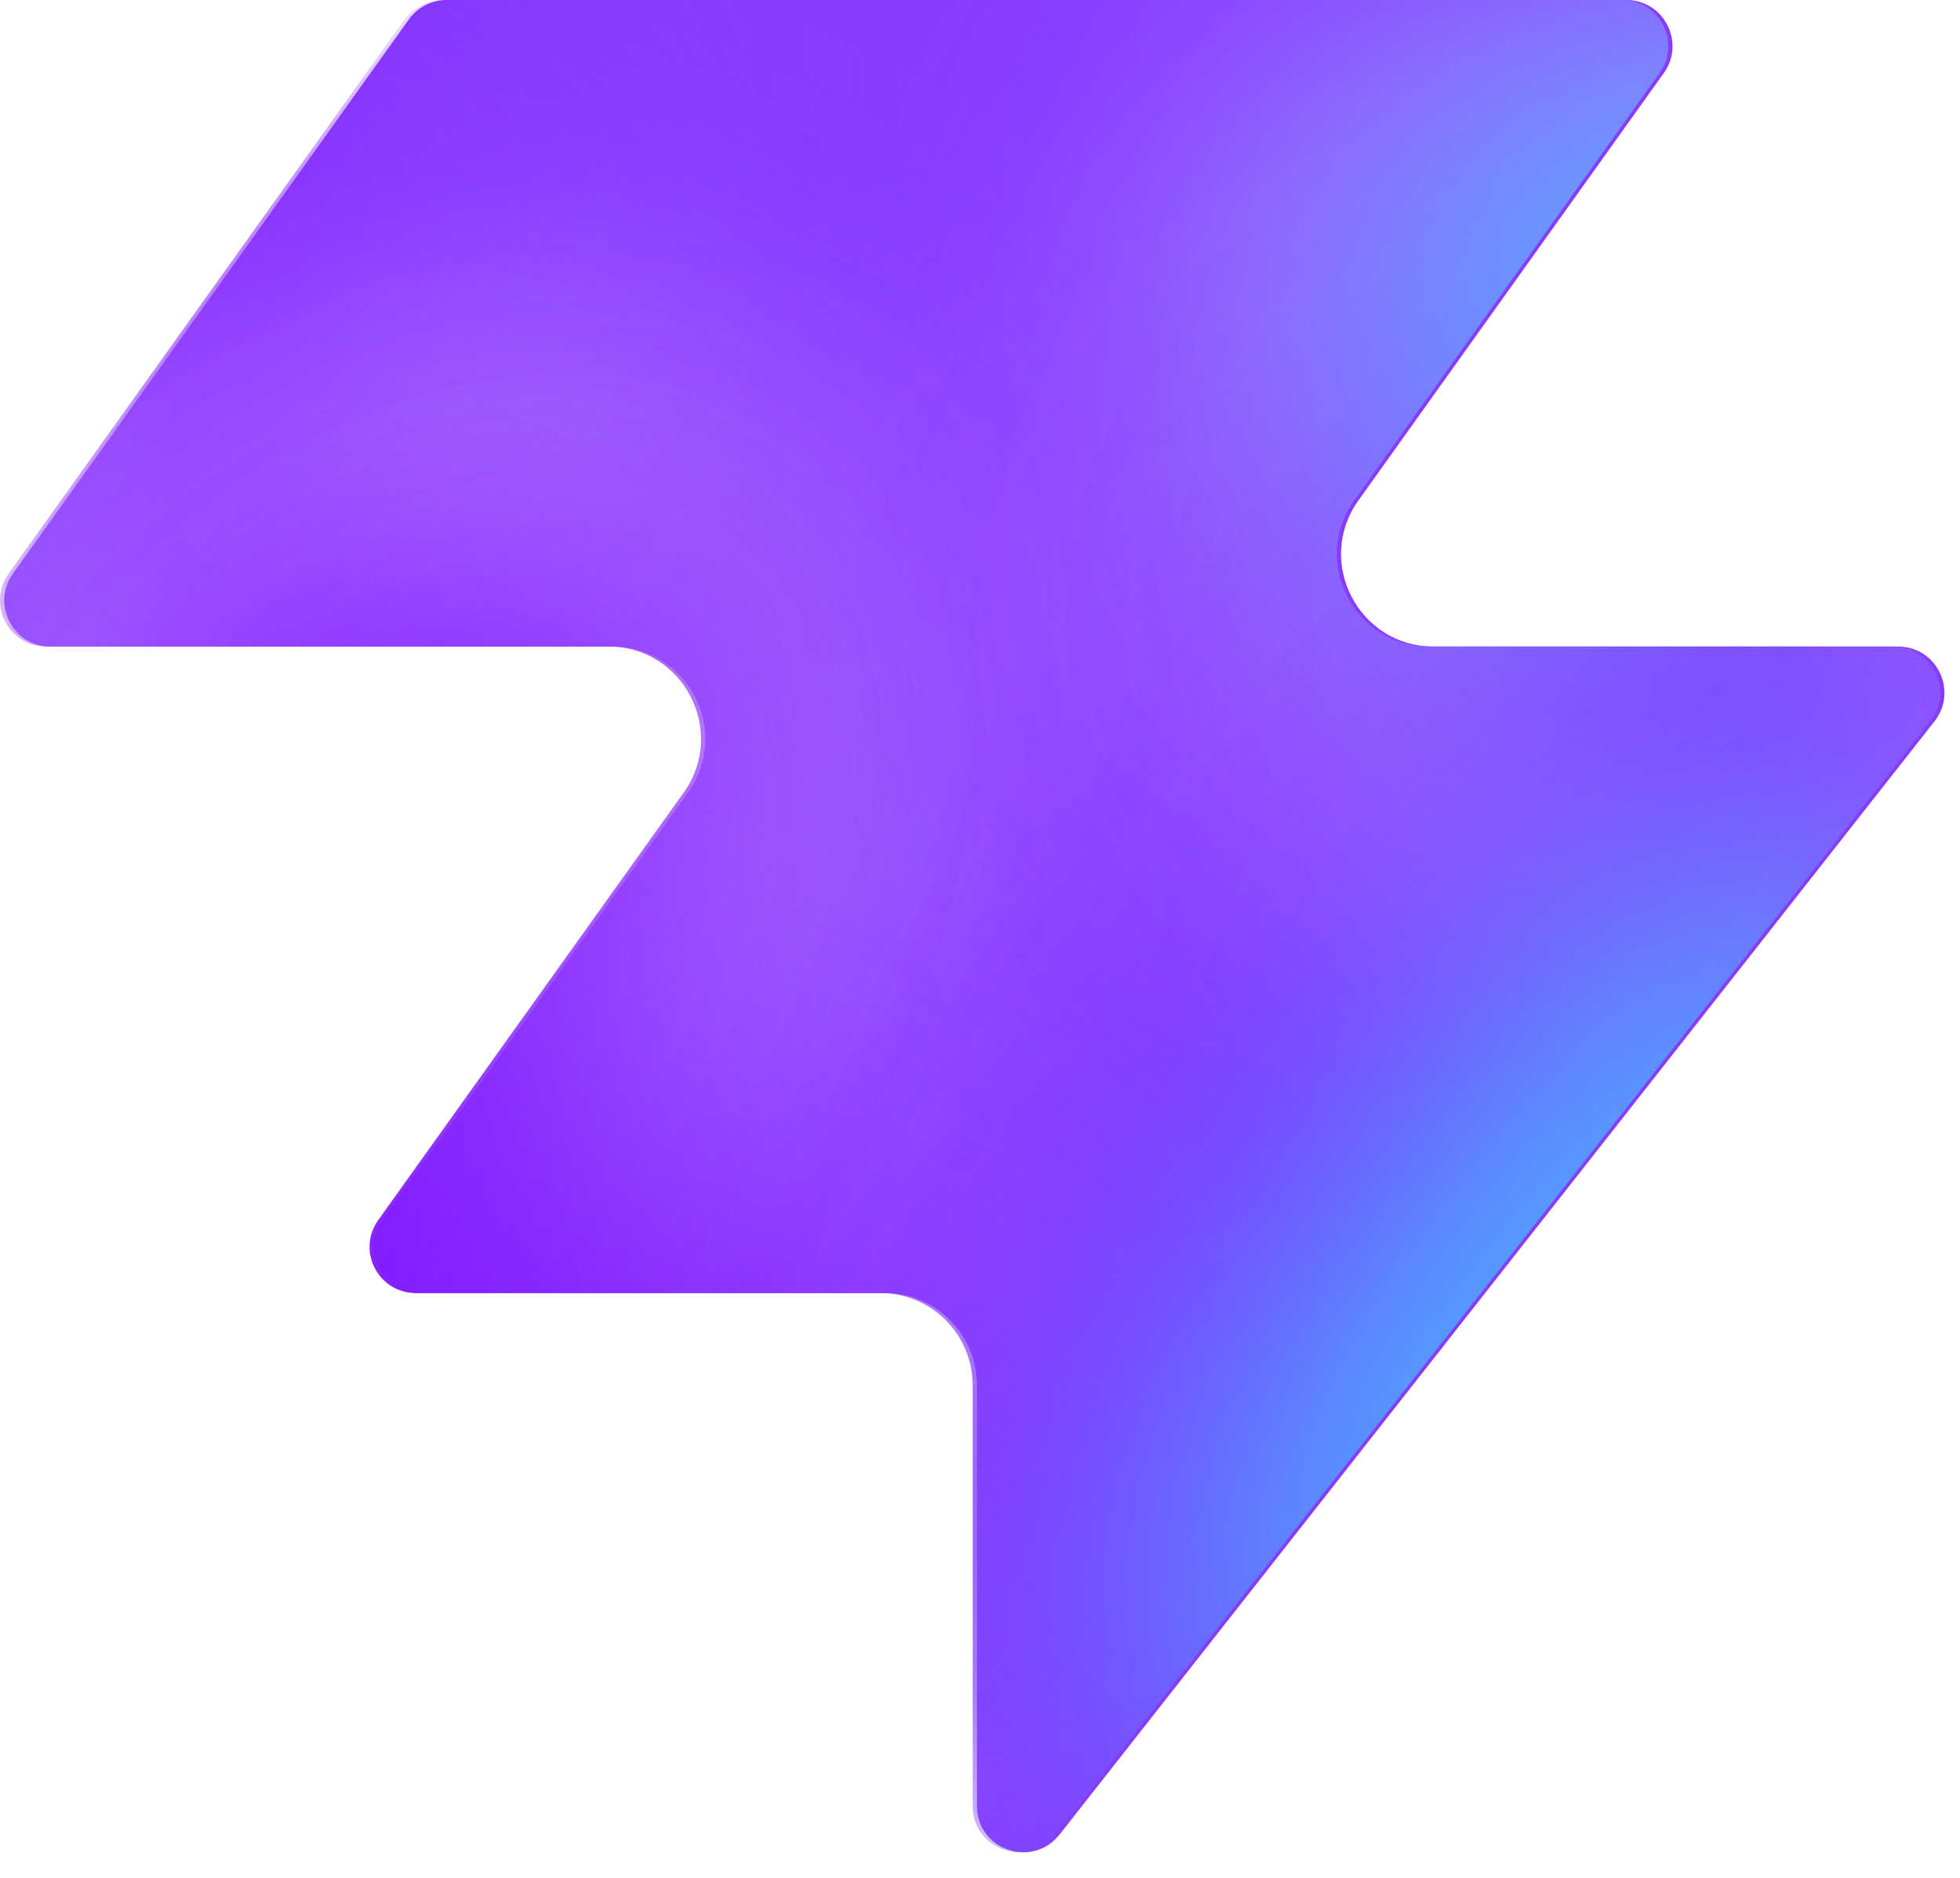
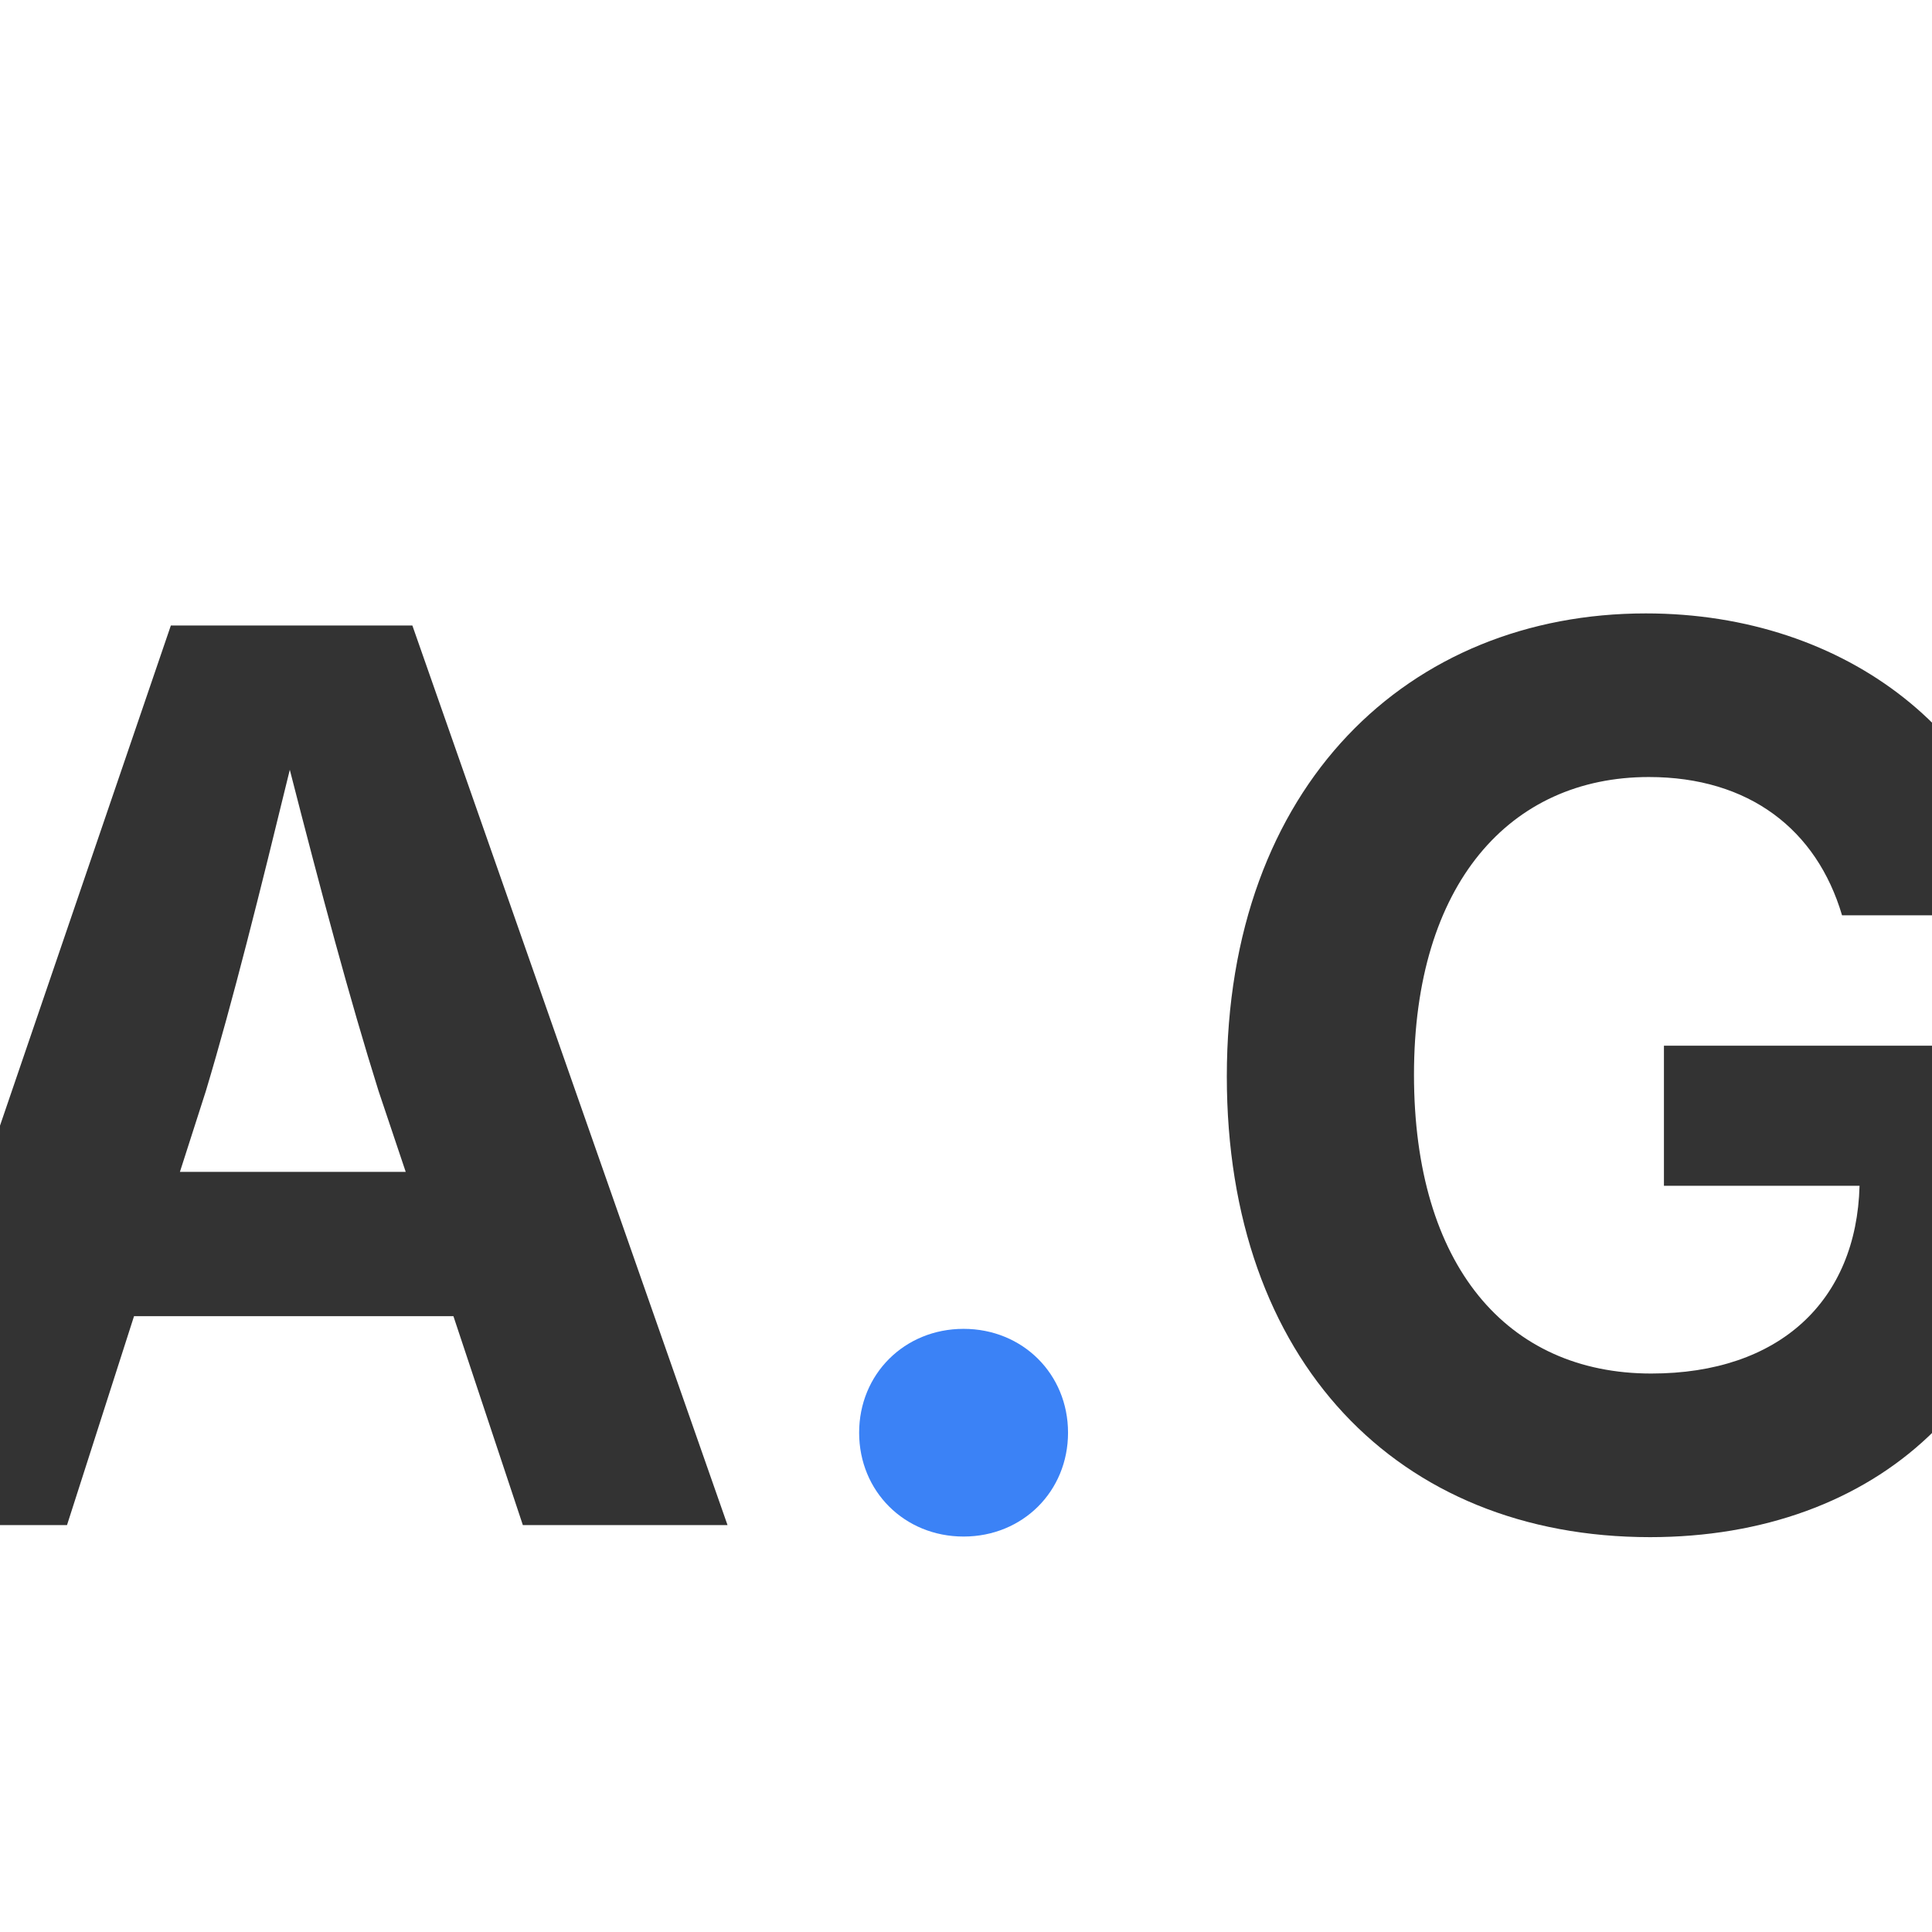
- <svg xmlns="http://www.w3.org/2000/svg" width="48" height="46" fill="none" viewBox="0 0 48 46">
-   <path fill="#863bff" d="M25.946 44.938c-.664.845-2.021.375-2.021-.698V33.937a2.26 2.26 0 0 0-2.262-2.262H10.287c-.92 0-1.456-1.04-.92-1.788l7.48-10.471c1.07-1.497 0-3.578-1.842-3.578H1.237c-.92 0-1.456-1.04-.92-1.788L10.013.474c.214-.297.556-.474.92-.474h28.894c.92 0 1.456 1.04.92 1.788l-7.48 10.471c-1.07 1.498 0 3.579 1.842 3.579h11.377c.943 0 1.473 1.088.89 1.83L25.947 44.94z" style="fill:#863bff;fill:color(display-p3 .525 .23 1);fill-opacity:1" />
-   <mask id="a" width="48" height="46" x="0" y="0" maskUnits="userSpaceOnUse" style="mask-type:alpha">
-     <path fill="#000" d="M25.842 44.938c-.664.844-2.021.375-2.021-.698V33.937a2.26 2.26 0 0 0-2.262-2.262H10.183c-.92 0-1.456-1.04-.92-1.788l7.48-10.471c1.07-1.498 0-3.579-1.842-3.579H1.133c-.92 0-1.456-1.04-.92-1.787L9.91.473c.214-.297.556-.474.92-.474h28.894c.92 0 1.456 1.04.92 1.788l-7.48 10.471c-1.07 1.498 0 3.578 1.842 3.578h11.377c.943 0 1.473 1.088.89 1.832L25.843 44.94z" style="fill:#000;fill-opacity:1" />
-   </mask>
-   <g mask="url(#a)">
-     <g filter="url(#b)">
-       <ellipse cx="5.508" cy="14.704" fill="#ede6ff" rx="5.508" ry="14.704" style="fill:#ede6ff;fill:color(display-p3 .927 .903 1);fill-opacity:1" transform="matrix(.00324 1 1 -.00324 -4.47 31.516)" />
-     </g>
-     <g filter="url(#c)">
-       <ellipse cx="10.399" cy="29.851" fill="#ede6ff" rx="10.399" ry="29.851" style="fill:#ede6ff;fill:color(display-p3 .927 .903 1);fill-opacity:1" transform="matrix(.00324 1 1 -.00324 -39.328 7.883)" />
-     </g>
-     <g filter="url(#d)">
-       <ellipse cx="5.508" cy="30.487" fill="#7e14ff" rx="5.508" ry="30.487" style="fill:#7e14ff;fill:color(display-p3 .492 .077 1);fill-opacity:1" transform="rotate(89.814 -25.913 -14.639)scale(1 -1)" />
-     </g>
-     <g filter="url(#e)">
-       <ellipse cx="5.508" cy="30.599" fill="#7e14ff" rx="5.508" ry="30.599" style="fill:#7e14ff;fill:color(display-p3 .492 .077 1);fill-opacity:1" transform="rotate(89.814 -32.644 -3.334)scale(1 -1)" />
-     </g>
-     <g filter="url(#f)">
-       <ellipse cx="5.508" cy="30.599" fill="#7e14ff" rx="5.508" ry="30.599" style="fill:#7e14ff;fill:color(display-p3 .492 .077 1);fill-opacity:1" transform="matrix(.00324 1 1 -.00324 -34.34 30.47)" />
-     </g>
-     <g filter="url(#g)">
-       <ellipse cx="14.072" cy="22.078" fill="#ede6ff" rx="14.072" ry="22.078" style="fill:#ede6ff;fill:color(display-p3 .927 .903 1);fill-opacity:1" transform="rotate(93.35 24.506 48.493)scale(-1 1)" />
-     </g>
-     <g filter="url(#h)">
-       <ellipse cx="3.47" cy="21.501" fill="#7e14ff" rx="3.47" ry="21.501" style="fill:#7e14ff;fill:color(display-p3 .492 .077 1);fill-opacity:1" transform="rotate(89.009 28.708 47.59)scale(-1 1)" />
-     </g>
-     <g filter="url(#i)">
-       <ellipse cx="3.47" cy="21.501" fill="#7e14ff" rx="3.47" ry="21.501" style="fill:#7e14ff;fill:color(display-p3 .492 .077 1);fill-opacity:1" transform="rotate(89.009 28.708 47.59)scale(-1 1)" />
-     </g>
-     <g filter="url(#j)">
-       <ellipse cx=".387" cy="8.972" fill="#7e14ff" rx="4.407" ry="29.108" style="fill:#7e14ff;fill:color(display-p3 .492 .077 1);fill-opacity:1" transform="rotate(39.51 .387 8.972)" />
-     </g>
-     <g filter="url(#k)">
-       <ellipse cx="47.523" cy="-6.092" fill="#7e14ff" rx="4.407" ry="29.108" style="fill:#7e14ff;fill:color(display-p3 .492 .077 1);fill-opacity:1" transform="rotate(37.892 47.523 -6.092)" />
-     </g>
-     <g filter="url(#l)">
-       <ellipse cx="41.412" cy="6.333" fill="#47bfff" rx="5.971" ry="9.665" style="fill:#47bfff;fill:color(display-p3 .28 .748 1);fill-opacity:1" transform="rotate(37.892 41.412 6.333)" />
-     </g>
-     <g filter="url(#m)">
-       <ellipse cx="-1.879" cy="38.332" fill="#7e14ff" rx="4.407" ry="29.108" style="fill:#7e14ff;fill:color(display-p3 .492 .077 1);fill-opacity:1" transform="rotate(37.892 -1.88 38.332)" />
-     </g>
-     <g filter="url(#n)">
-       <ellipse cx="-1.879" cy="38.332" fill="#7e14ff" rx="4.407" ry="29.108" style="fill:#7e14ff;fill:color(display-p3 .492 .077 1);fill-opacity:1" transform="rotate(37.892 -1.88 38.332)" />
-     </g>
-     <g filter="url(#o)">
-       <ellipse cx="35.651" cy="29.907" fill="#7e14ff" rx="4.407" ry="29.108" style="fill:#7e14ff;fill:color(display-p3 .492 .077 1);fill-opacity:1" transform="rotate(37.892 35.651 29.907)" />
-     </g>
-     <g filter="url(#p)">
-       <ellipse cx="38.418" cy="32.4" fill="#47bfff" rx="5.971" ry="15.297" style="fill:#47bfff;fill:color(display-p3 .28 .748 1);fill-opacity:1" transform="rotate(37.892 38.418 32.4)" />
-     </g>
-   </g>
-   <defs>
-     <filter id="b" width="60.045" height="41.654" x="-19.77" y="16.149" color-interpolation-filters="sRGB" filterUnits="userSpaceOnUse">
-       <feFlood flood-opacity="0" result="BackgroundImageFix" />
-       <feBlend in="SourceGraphic" in2="BackgroundImageFix" result="shape" />
-       <feGaussianBlur result="effect1_foregroundBlur_2002_17158" stdDeviation="7.659" />
-     </filter>
-     <filter id="c" width="90.34" height="51.437" x="-54.613" y="-7.533" color-interpolation-filters="sRGB" filterUnits="userSpaceOnUse">
-       <feFlood flood-opacity="0" result="BackgroundImageFix" />
-       <feBlend in="SourceGraphic" in2="BackgroundImageFix" result="shape" />
-       <feGaussianBlur result="effect1_foregroundBlur_2002_17158" stdDeviation="7.659" />
-     </filter>
-     <filter id="d" width="79.355" height="29.4" x="-49.64" y="2.03" color-interpolation-filters="sRGB" filterUnits="userSpaceOnUse">
-       <feFlood flood-opacity="0" result="BackgroundImageFix" />
-       <feBlend in="SourceGraphic" in2="BackgroundImageFix" result="shape" />
-       <feGaussianBlur result="effect1_foregroundBlur_2002_17158" stdDeviation="4.596" />
-     </filter>
-     <filter id="e" width="79.579" height="29.4" x="-45.045" y="20.029" color-interpolation-filters="sRGB" filterUnits="userSpaceOnUse">
-       <feFlood flood-opacity="0" result="BackgroundImageFix" />
-       <feBlend in="SourceGraphic" in2="BackgroundImageFix" result="shape" />
-       <feGaussianBlur result="effect1_foregroundBlur_2002_17158" stdDeviation="4.596" />
-     </filter>
-     <filter id="f" width="79.579" height="29.4" x="-43.513" y="21.178" color-interpolation-filters="sRGB" filterUnits="userSpaceOnUse">
-       <feFlood flood-opacity="0" result="BackgroundImageFix" />
-       <feBlend in="SourceGraphic" in2="BackgroundImageFix" result="shape" />
-       <feGaussianBlur result="effect1_foregroundBlur_2002_17158" stdDeviation="4.596" />
-     </filter>
-     <filter id="g" width="74.749" height="58.852" x="15.756" y="-17.901" color-interpolation-filters="sRGB" filterUnits="userSpaceOnUse">
-       <feFlood flood-opacity="0" result="BackgroundImageFix" />
-       <feBlend in="SourceGraphic" in2="BackgroundImageFix" result="shape" />
-       <feGaussianBlur result="effect1_foregroundBlur_2002_17158" stdDeviation="7.659" />
-     </filter>
-     <filter id="h" width="61.377" height="25.362" x="23.548" y="2.284" color-interpolation-filters="sRGB" filterUnits="userSpaceOnUse">
-       <feFlood flood-opacity="0" result="BackgroundImageFix" />
-       <feBlend in="SourceGraphic" in2="BackgroundImageFix" result="shape" />
-       <feGaussianBlur result="effect1_foregroundBlur_2002_17158" stdDeviation="4.596" />
-     </filter>
-     <filter id="i" width="61.377" height="25.362" x="23.548" y="2.284" color-interpolation-filters="sRGB" filterUnits="userSpaceOnUse">
-       <feFlood flood-opacity="0" result="BackgroundImageFix" />
-       <feBlend in="SourceGraphic" in2="BackgroundImageFix" result="shape" />
-       <feGaussianBlur result="effect1_foregroundBlur_2002_17158" stdDeviation="4.596" />
-     </filter>
-     <filter id="j" width="56.045" height="63.649" x="-27.636" y="-22.853" color-interpolation-filters="sRGB" filterUnits="userSpaceOnUse">
-       <feFlood flood-opacity="0" result="BackgroundImageFix" />
-       <feBlend in="SourceGraphic" in2="BackgroundImageFix" result="shape" />
-       <feGaussianBlur result="effect1_foregroundBlur_2002_17158" stdDeviation="4.596" />
-     </filter>
-     <filter id="k" width="54.814" height="64.646" x="20.116" y="-38.415" color-interpolation-filters="sRGB" filterUnits="userSpaceOnUse">
-       <feFlood flood-opacity="0" result="BackgroundImageFix" />
-       <feBlend in="SourceGraphic" in2="BackgroundImageFix" result="shape" />
-       <feGaussianBlur result="effect1_foregroundBlur_2002_17158" stdDeviation="4.596" />
-     </filter>
-     <filter id="l" width="33.541" height="35.313" x="24.641" y="-11.323" color-interpolation-filters="sRGB" filterUnits="userSpaceOnUse">
-       <feFlood flood-opacity="0" result="BackgroundImageFix" />
-       <feBlend in="SourceGraphic" in2="BackgroundImageFix" result="shape" />
-       <feGaussianBlur result="effect1_foregroundBlur_2002_17158" stdDeviation="4.596" />
-     </filter>
-     <filter id="m" width="54.814" height="64.646" x="-29.286" y="6.009" color-interpolation-filters="sRGB" filterUnits="userSpaceOnUse">
-       <feFlood flood-opacity="0" result="BackgroundImageFix" />
-       <feBlend in="SourceGraphic" in2="BackgroundImageFix" result="shape" />
-       <feGaussianBlur result="effect1_foregroundBlur_2002_17158" stdDeviation="4.596" />
-     </filter>
-     <filter id="n" width="54.814" height="64.646" x="-29.286" y="6.009" color-interpolation-filters="sRGB" filterUnits="userSpaceOnUse">
-       <feFlood flood-opacity="0" result="BackgroundImageFix" />
-       <feBlend in="SourceGraphic" in2="BackgroundImageFix" result="shape" />
-       <feGaussianBlur result="effect1_foregroundBlur_2002_17158" stdDeviation="4.596" />
-     </filter>
-     <filter id="o" width="54.814" height="64.646" x="8.244" y="-2.416" color-interpolation-filters="sRGB" filterUnits="userSpaceOnUse">
-       <feFlood flood-opacity="0" result="BackgroundImageFix" />
-       <feBlend in="SourceGraphic" in2="BackgroundImageFix" result="shape" />
-       <feGaussianBlur result="effect1_foregroundBlur_2002_17158" stdDeviation="4.596" />
-     </filter>
-     <filter id="p" width="39.409" height="43.623" x="18.713" y="10.588" color-interpolation-filters="sRGB" filterUnits="userSpaceOnUse">
-       <feFlood flood-opacity="0" result="BackgroundImageFix" />
-       <feBlend in="SourceGraphic" in2="BackgroundImageFix" result="shape" />
-       <feGaussianBlur result="effect1_foregroundBlur_2002_17158" stdDeviation="4.596" />
-     </filter>
-   </defs>
+ <svg xmlns="http://www.w3.org/2000/svg" viewBox="0 0 100 100" width="100%" height="100%">
+   <text x="50%" y="55%" dominant-baseline="middle" text-anchor="middle" font-family="system-ui, -apple-system, sans-serif" font-size="64px" font-weight="bold" fill="#333333">
+     A<tspan fill="#3b82f6">.</tspan>G
+   </text>
</svg>
